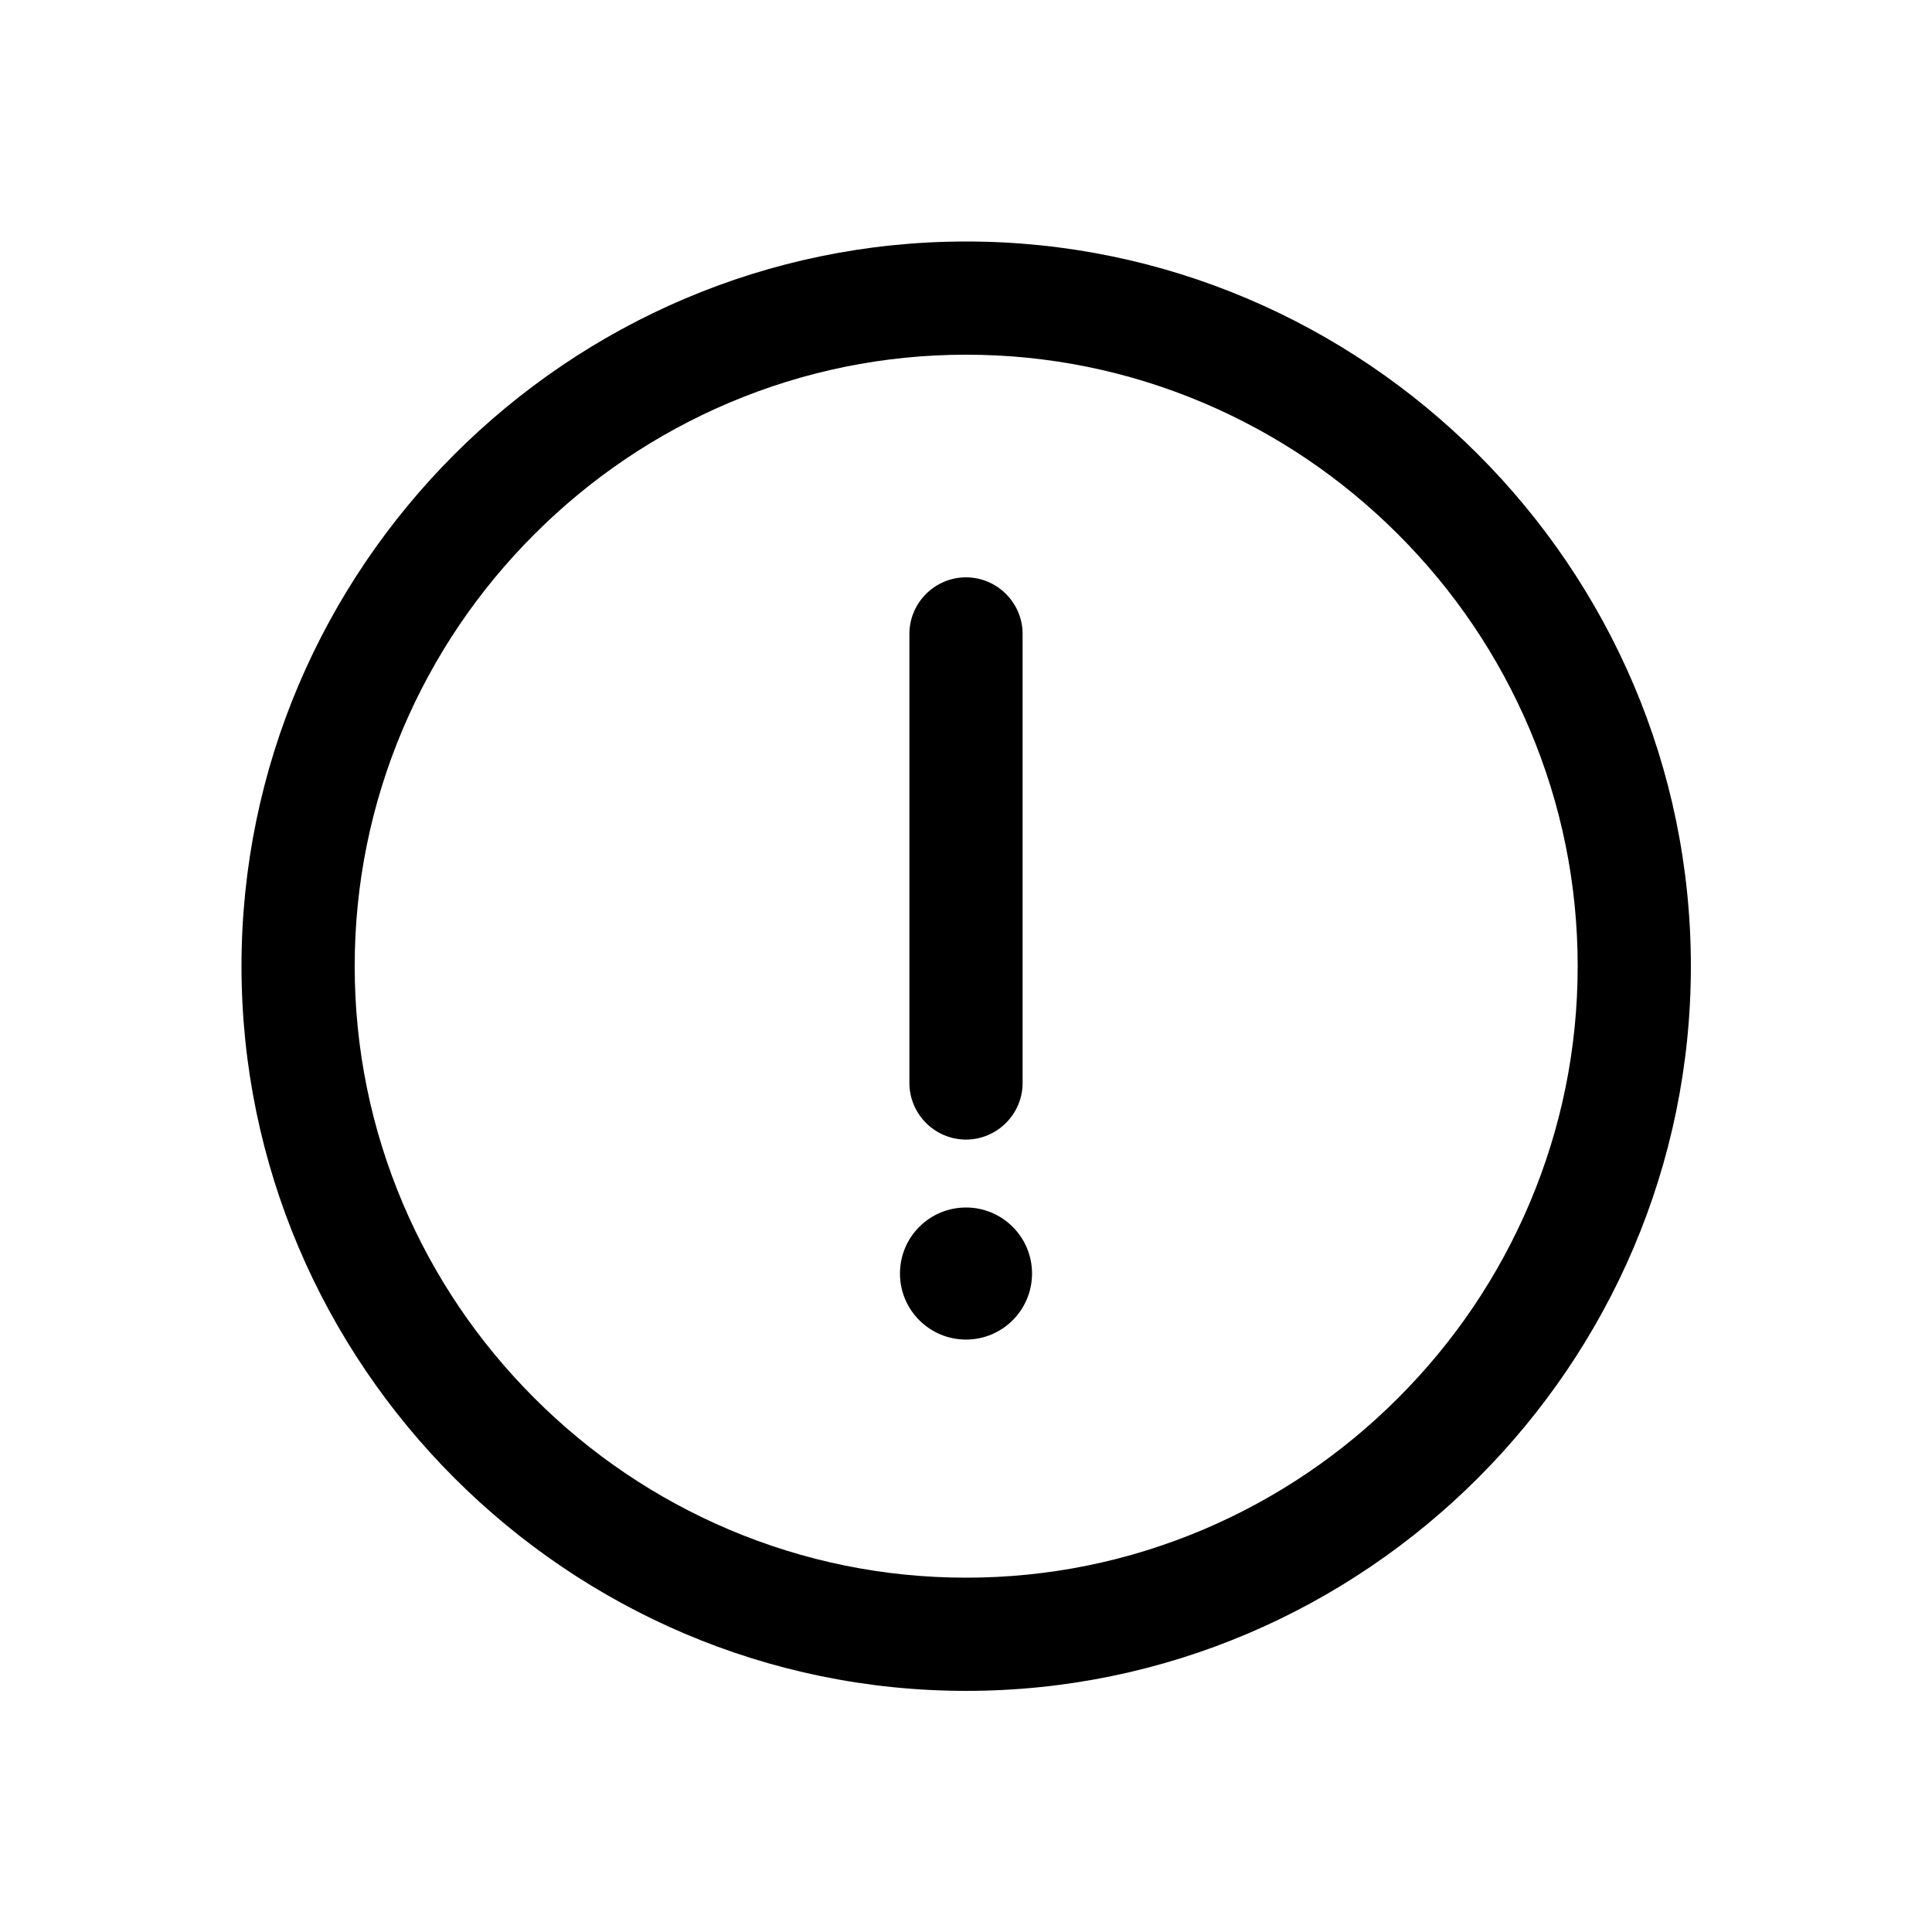
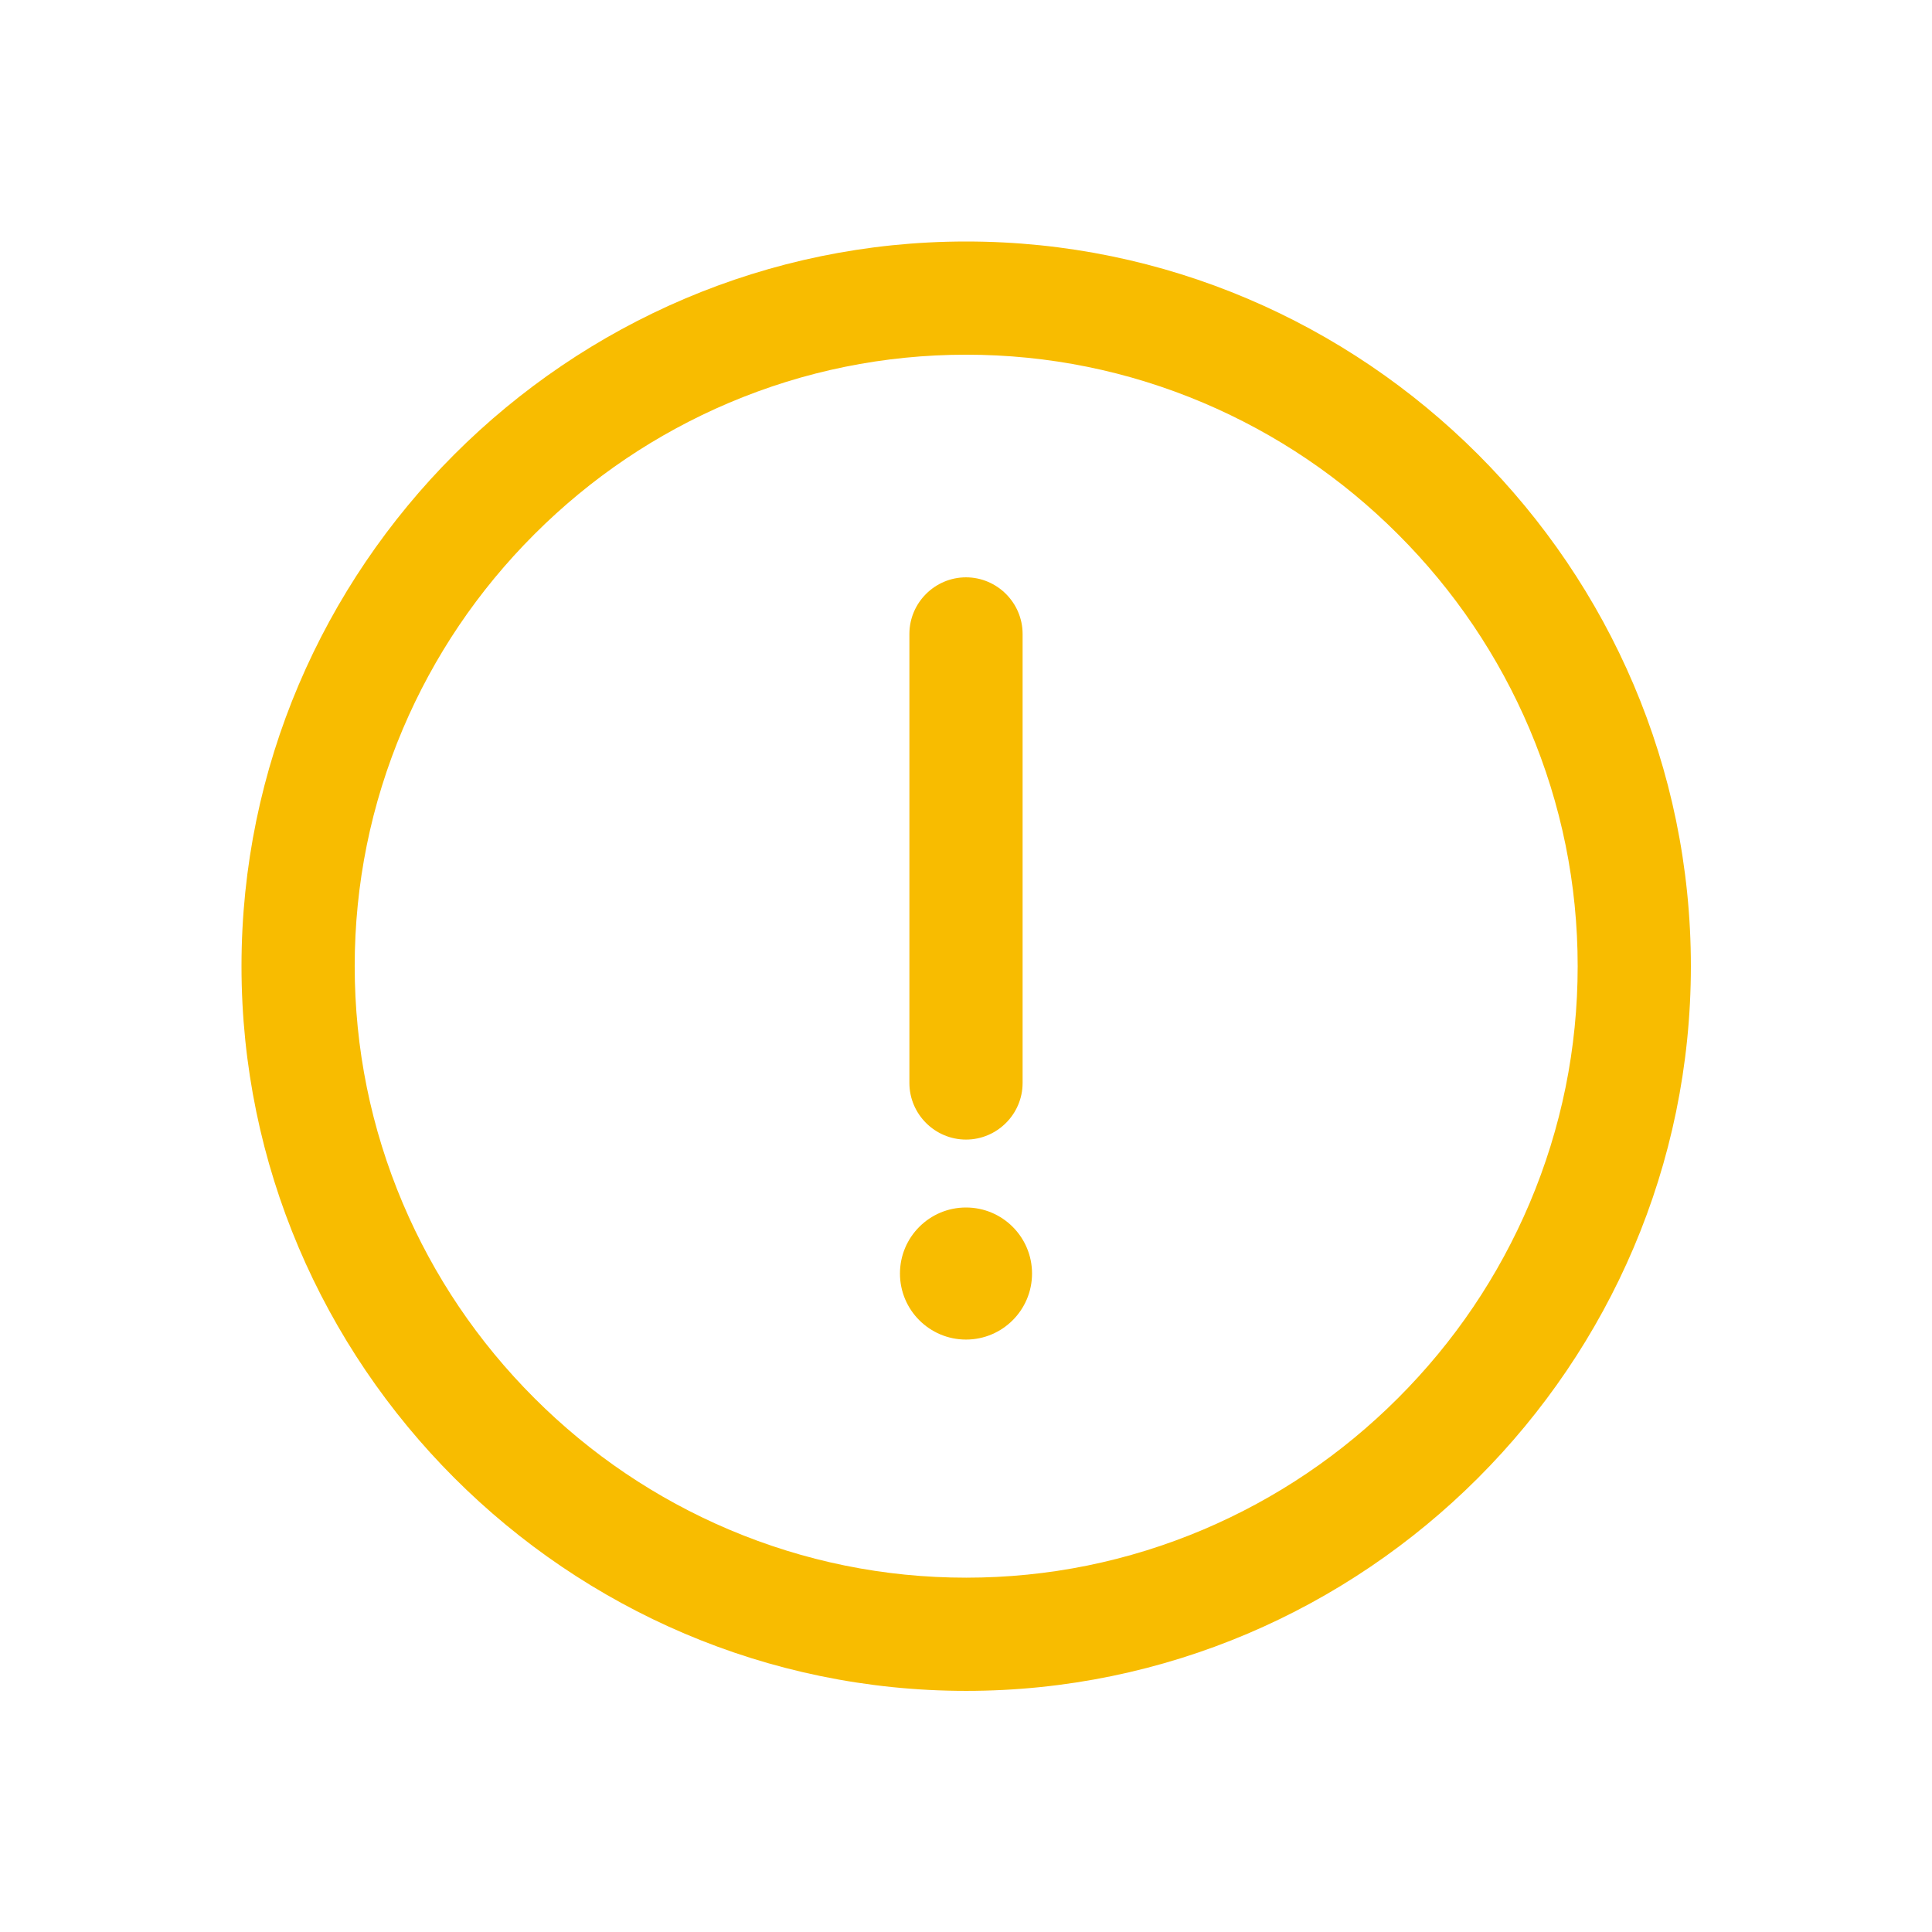
- <svg xmlns="http://www.w3.org/2000/svg" t="1658227380054" class="icon" viewBox="0 0 1024 1024" version="1.1" p-id="4568" width="32" height="32">
+ <svg xmlns="http://www.w3.org/2000/svg" t="1658227380054" class="icon" viewBox="0 0 1024 1024" version="1.1" p-id="4568" width="32" height="32" fill="#F8BC00">
  <path d="M512.1 188c43.5 0 85.8 8.6 125.7 25.5 38.6 16.4 73.3 39.8 103.2 69.7 29.9 29.9 53.3 64.6 69.7 103.2 16.9 39.9 25.5 82.2 25.5 125.7s-8.6 85.8-25.5 125.7c-16.4 38.6-39.8 73.3-69.7 103.2-29.9 29.9-64.6 53.3-103.2 69.7-39.9 16.9-82.2 25.5-125.7 25.5s-85.8-8.6-125.7-25.5c-38.6-16.4-73.3-39.8-103.2-69.7-29.9-29.9-53.3-64.6-69.7-103.2-16.9-39.9-25.5-82.2-25.5-125.7s8.6-85.8 25.5-125.7c16.4-38.6 39.8-73.3 69.7-103.2 29.9-29.9 64.6-53.3 103.2-69.7 39.9-16.9 82.2-25.5 125.7-25.5m0-60C300.9 128 128 300.8 128 512.1c0 211.2 172.8 384.1 384.1 384.1 211.2 0 384.1-172.8 384.1-384.1S723.3 128 512.1 128z" p-id="4569" />
  <path d="M512 604c-16.5 0-30-13.5-30-30V336c0-16.5 13.5-30 30-30s30 13.5 30 30v238c0 16.5-13.5 30-30 30z" p-id="4570" />
  <path d="M512 675m-35 0a35 35 0 1 0 70 0 35 35 0 1 0-70 0Z" p-id="4571" />
</svg>
